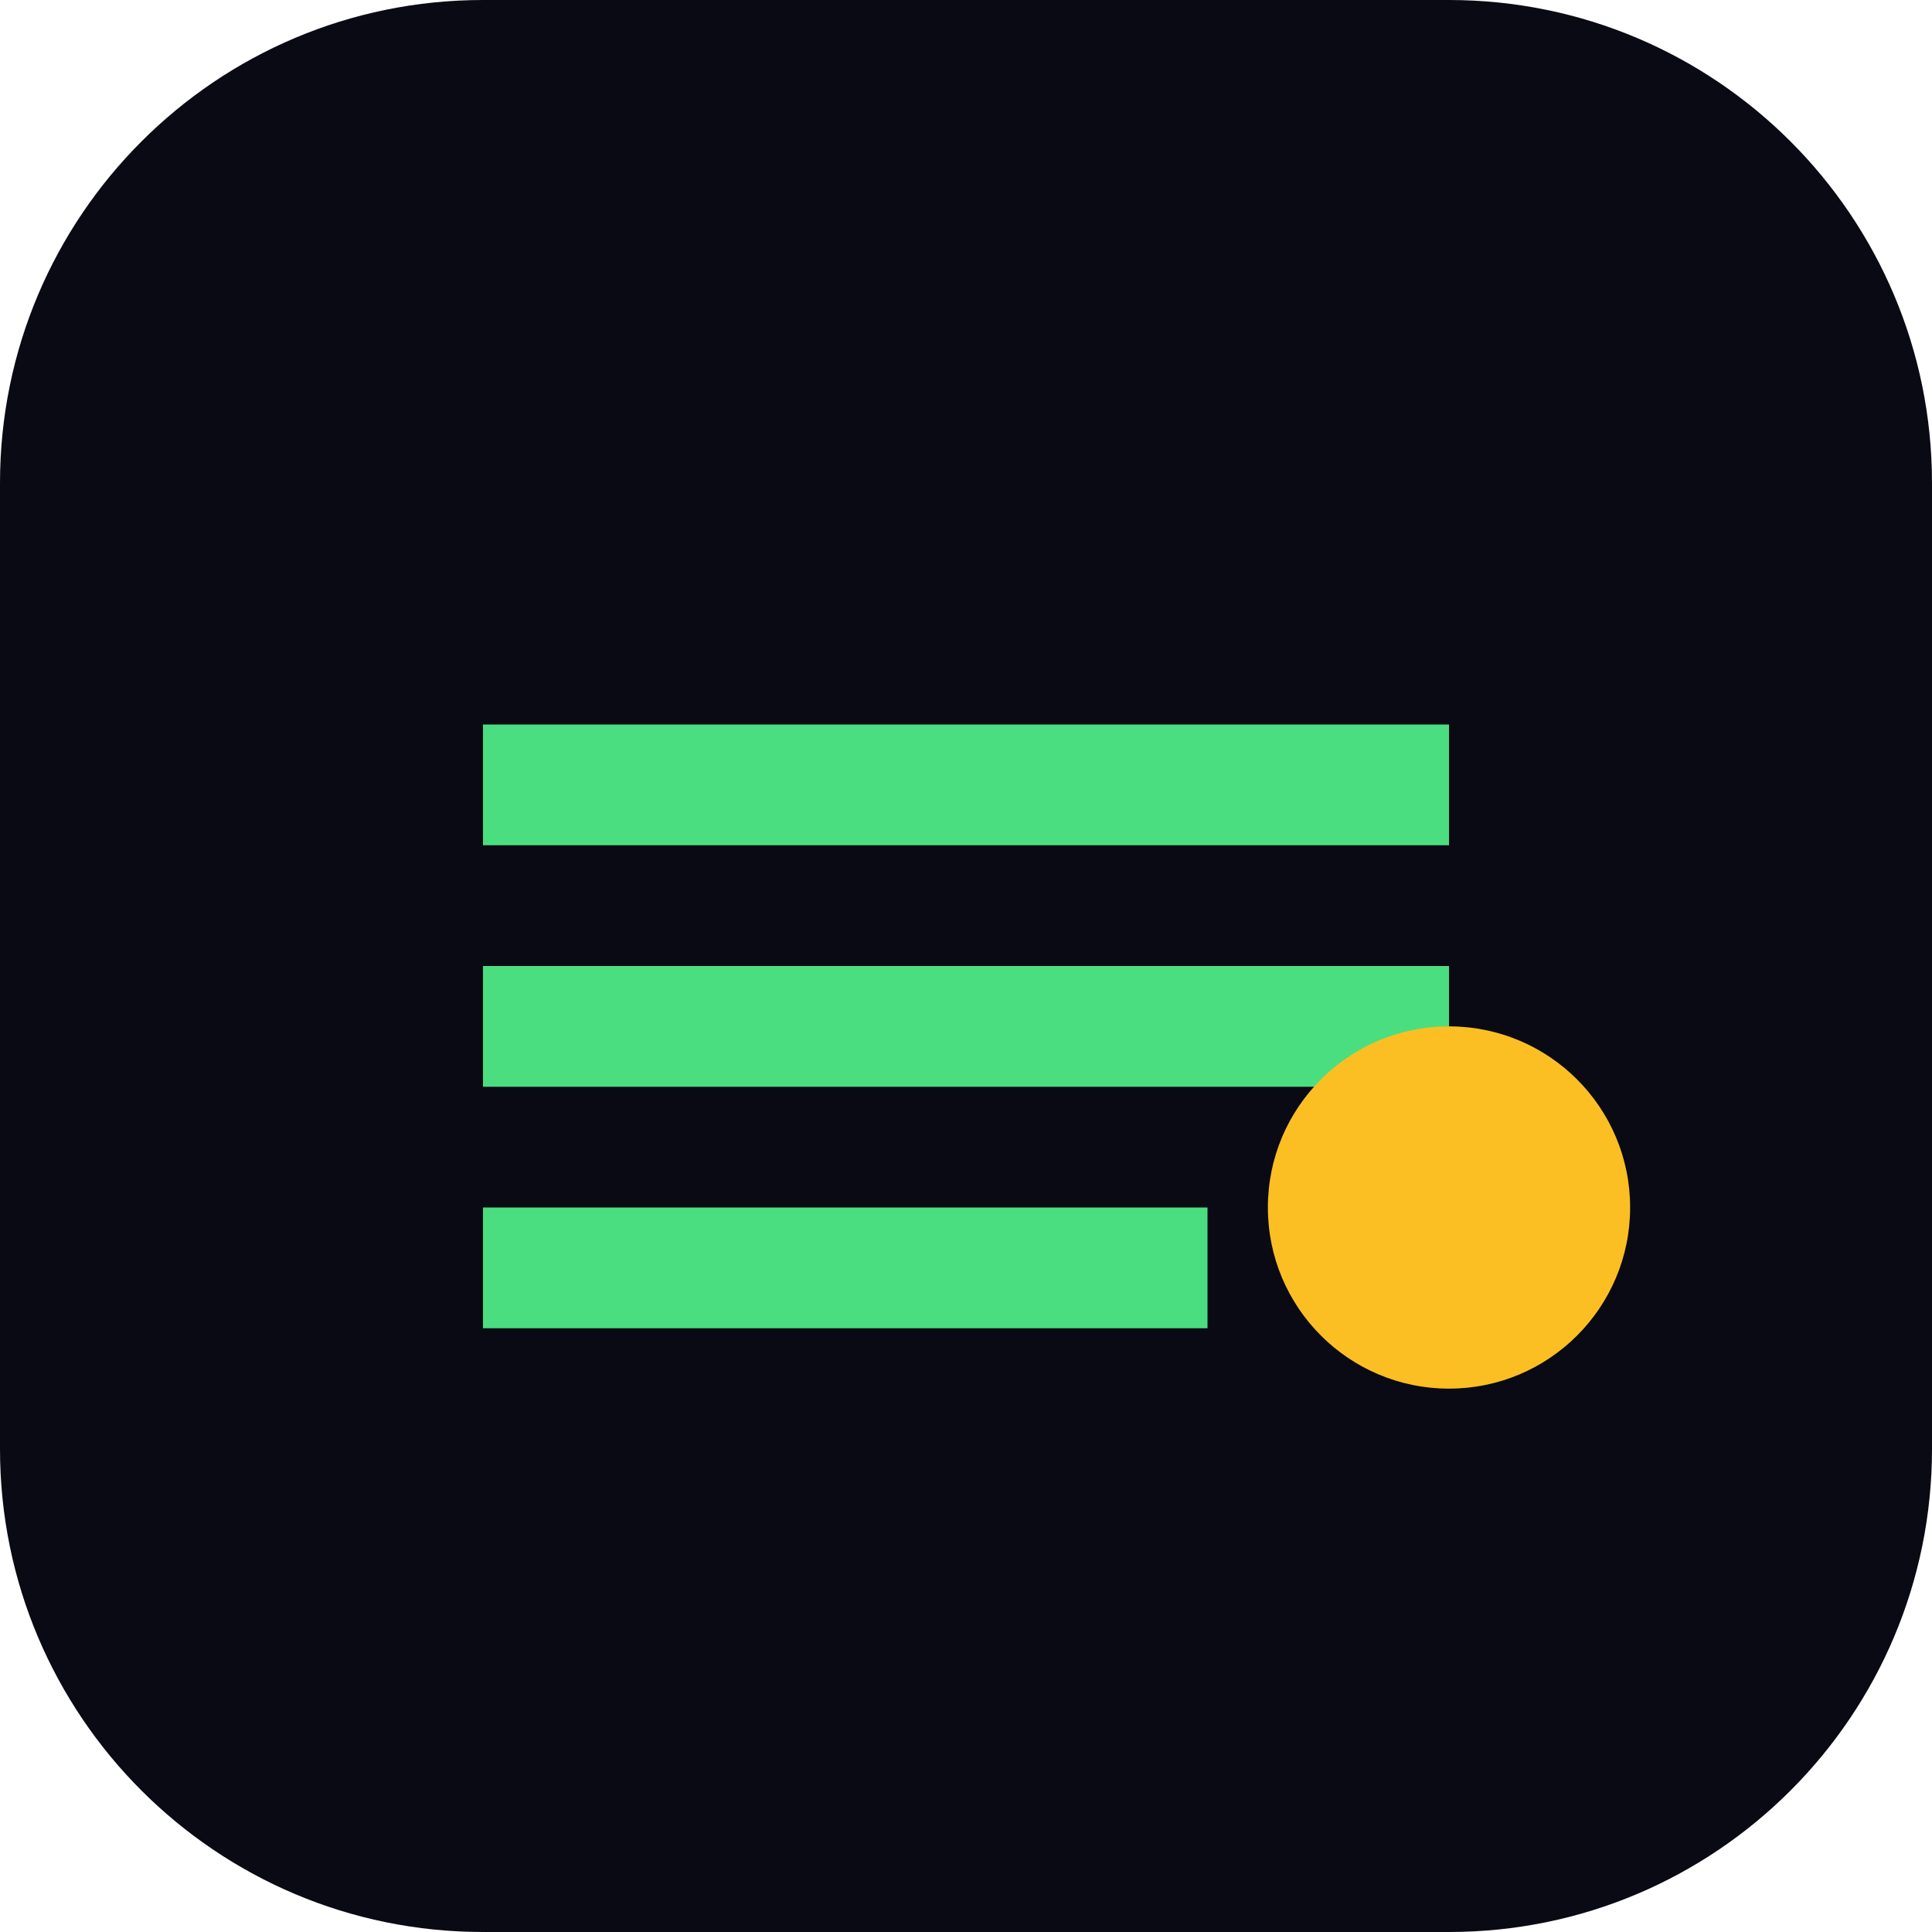
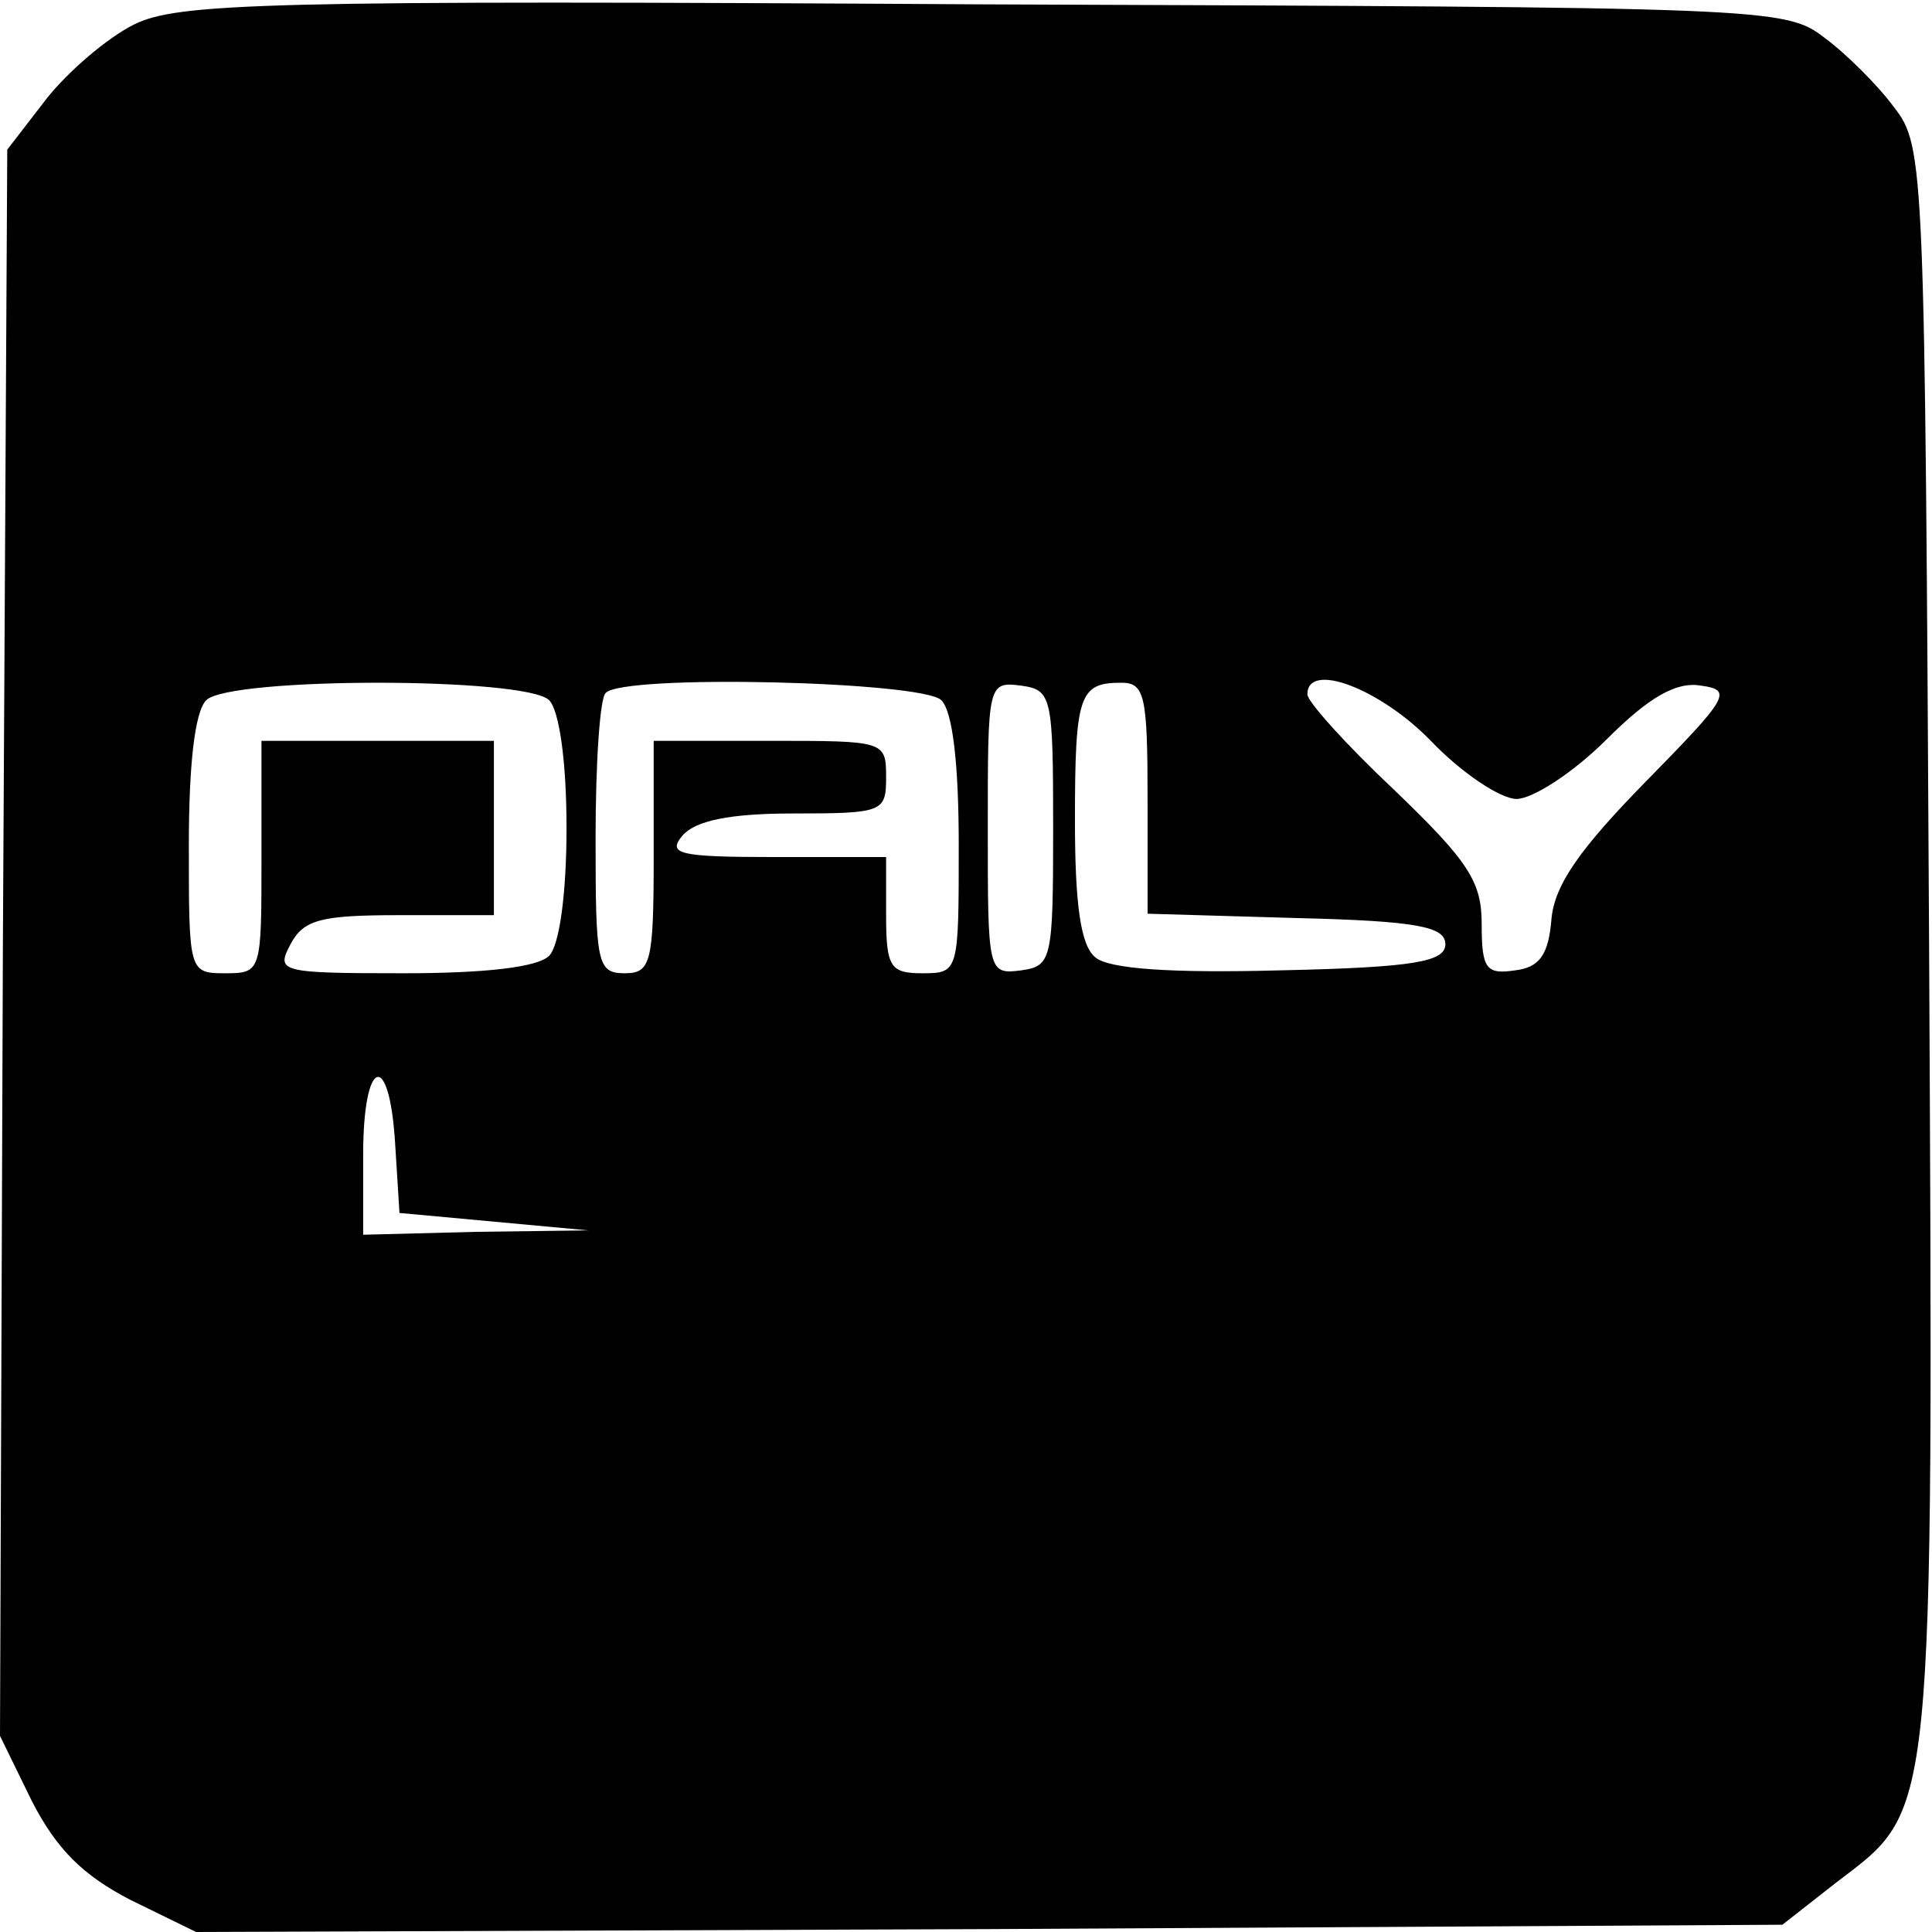
- <svg xmlns="http://www.w3.org/2000/svg" width="32" height="32" viewBox="0 0 32 32" fill="none">
-   <rect width="32" height="32" rx="8" fill="#0a0a14" />
-   <path d="M8 12h16v2H8v-2zm0 4h16v2H8v-2zm0 4h12v2H8v-2z" fill="#4ade80" />
-   <circle cx="24" cy="20" r="3" fill="#fbbf24" />
+ <svg xmlns="http://www.w3.org/2000/svg" version="1.0" width="133pt" height="133pt" viewBox="0 0 133 133" preserveAspectRatio="xMidYMid meet">
+   <g transform="translate(0,133) scale(0.1,-0.1)" fill="#000000" stroke="none">
+     <path d="M92 1313 c-18 -9 -45 -32 -60 -51 l-27 -35 -3 -546 -2 -546 22 -45 c17 -33 35 -51 68 -68 l45 -22 546 2 546 3 37 29 c68 52 67 35 64 646 -3 536 -3 549 -24 576 -11 15 -33 37 -48 48 -27 21 -39 21 -579 23 -496 3 -555 1 -585 -14z m286 -465 c7 -7 12 -42 12 -88 0 -46 -5 -81 -12 -88 -8 -8 -45 -12 -100 -12 -86 0 -88 1 -78 20 9 17 21 20 75 20 l65 0 0 60 0 60 -80 0 -80 0 0 -80 c0 -79 0 -80 -25 -80 -25 0 -25 1 -25 88 0 55 4 92 12 100 16 16 220 16 236 0z m270 0 c8 -8 12 -45 12 -100 0 -87 0 -88 -25 -88 -22 0 -25 4 -25 40 l0 40 -76 0 c-67 0 -75 2 -64 15 9 10 32 15 76 15 62 0 64 1 64 25 0 25 -1 25 -80 25 l-80 0 0 -80 c0 -73 -2 -80 -20 -80 -19 0 -20 7 -20 93 0 52 3 97 7 100 12 13 218 8 231 -5z m77 -88 c0 -91 -1 -95 -22 -98 -23 -3 -23 -1 -23 98 0 99 0 101 23 98 21 -3 22 -7 22 -98z m65 20 l0 -79 103 -3 c83 -2 102 -6 102 -18 0 -12 -21 -16 -114 -18 -75 -2 -118 1 -127 9 -10 8 -14 36 -14 94 0 87 3 95 32 95 16 0 18 -9 18 -80z m195 40 c21 -22 48 -40 59 -40 11 0 39 18 62 41 29 29 48 40 65 37 22 -3 19 -8 -38 -66 -45 -46 -63 -71 -65 -95 -2 -24 -8 -33 -25 -35 -20 -3 -23 1 -23 32 0 29 -9 43 -60 92 -33 31 -60 61 -60 66 0 23 50 4 85 -32z m-713 -277 l3 -48 65 -6 65 -6 -77 -1 -78 -2 0 55 c0 67 18 73 22 8z" />
+   </g>
</svg>
